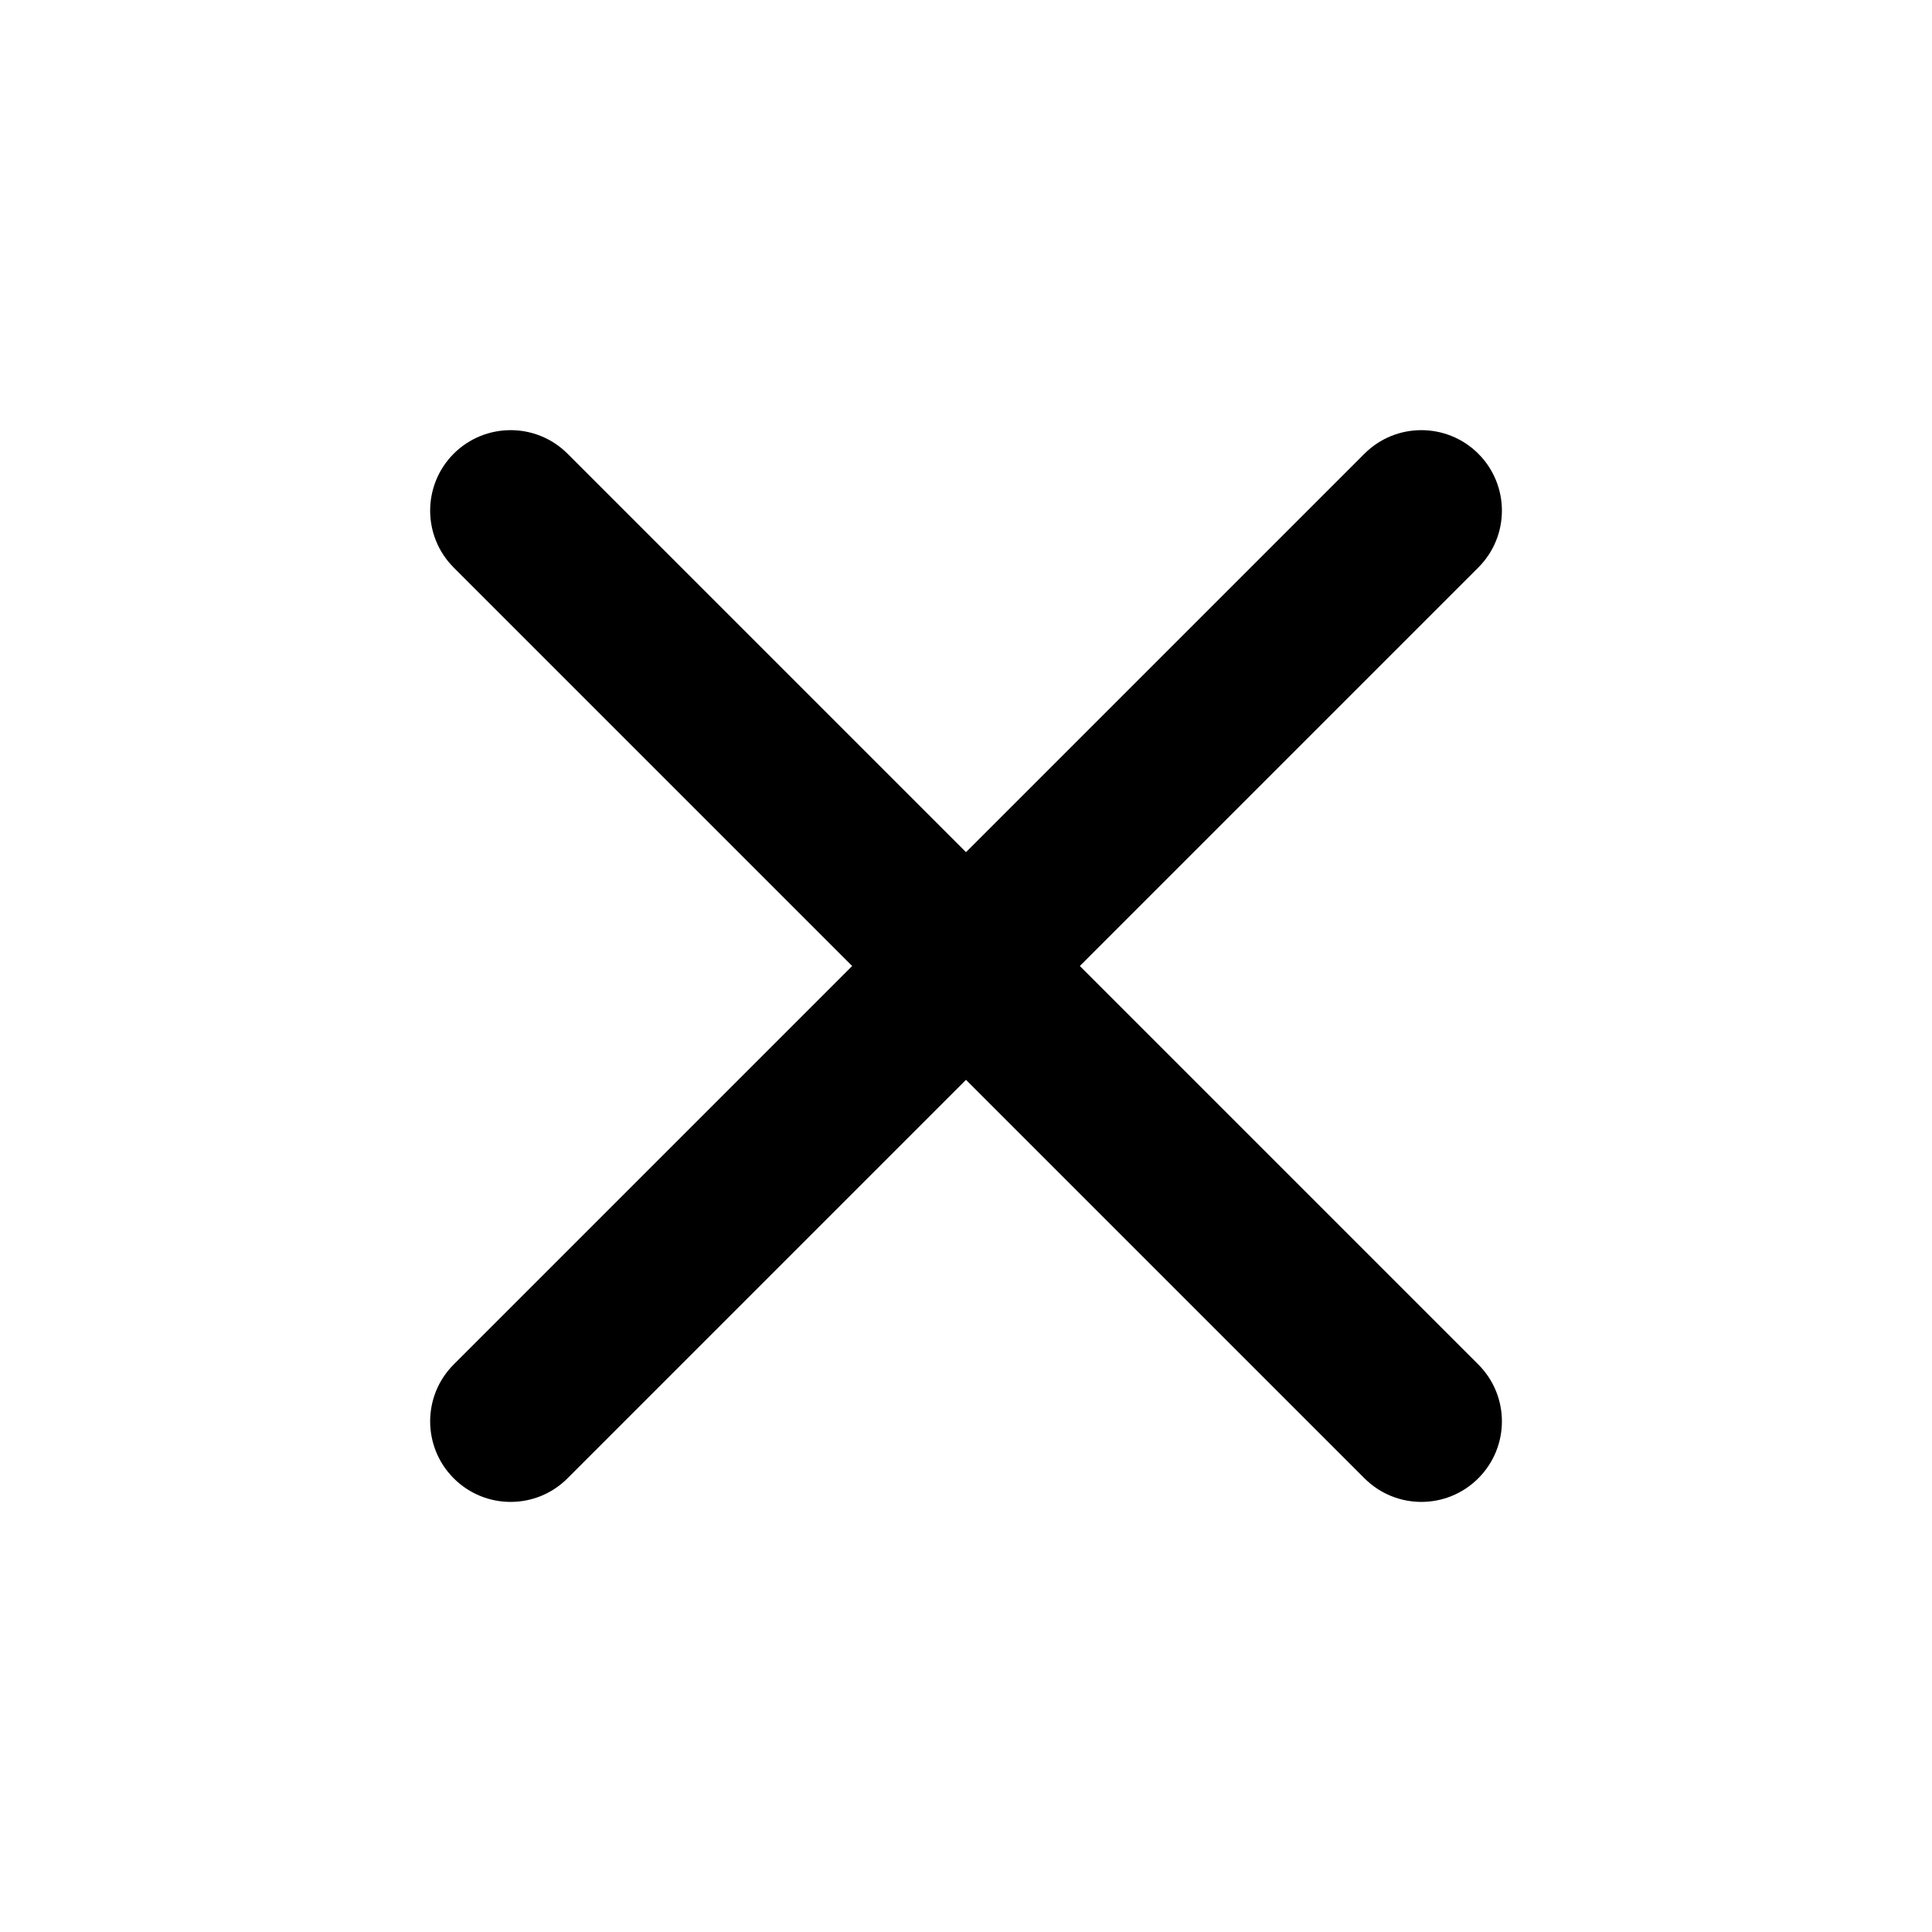
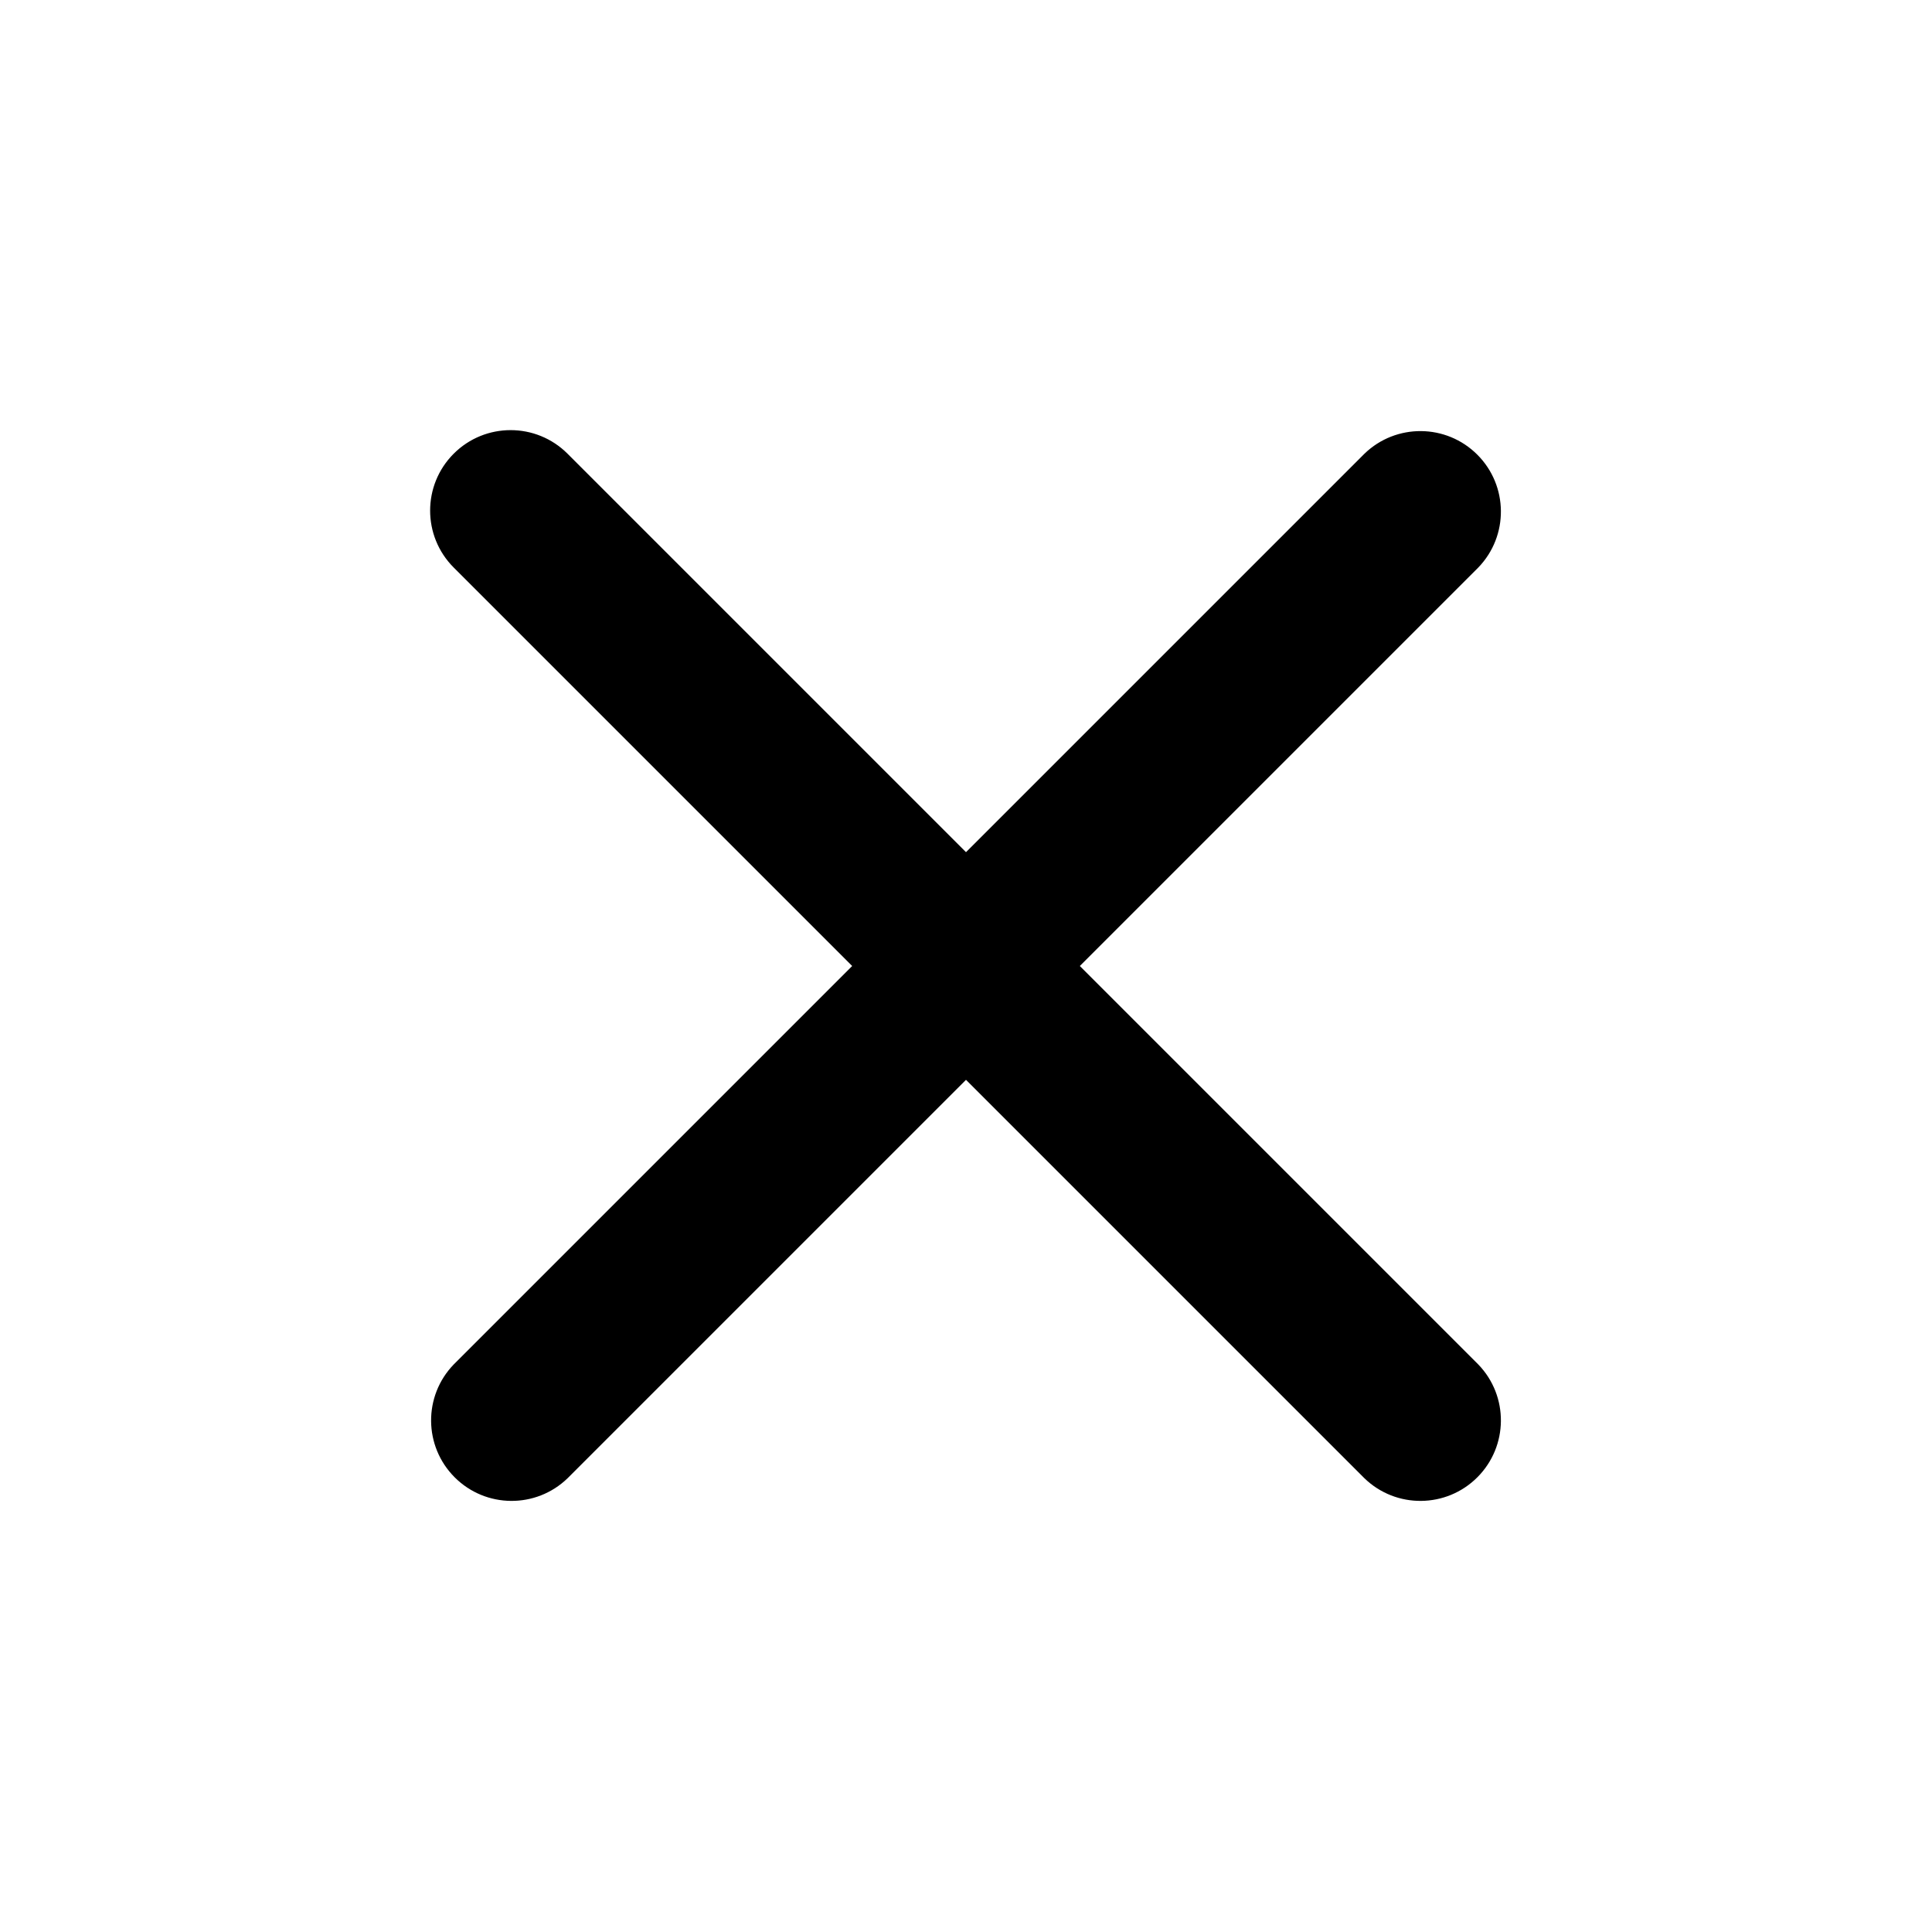
<svg xmlns="http://www.w3.org/2000/svg" width="24" height="24" viewBox="0 0 24 24" fill="none" class="icon-xl-heavy">
-   <path fill-rule="evenodd" clip-rule="evenodd" d="M5.636 5.636C6.027 5.246 6.66 5.246 7.05 5.636L12 10.586L16.95 5.636C17.34 5.246 17.973 5.246 18.364 5.636C18.755 6.027 18.755 6.66 18.364 7.05L13.414 12L18.364 16.95C18.755 17.34 18.755 17.973 18.364 18.364C17.973 18.755 17.34 18.755 16.95 18.364L12 13.414L7.05 18.364C6.66 18.755 6.027 18.755 5.636 18.364C5.246 17.973 5.246 17.34 5.636 16.95L10.586 12L5.636 7.05C5.246 6.66 5.246 6.027 5.636 5.636Z" fill="currentColor" />
+   <path fill-rule="evenodd" clip-rule="evenodd" d="M5.636 5.636a1 1 0 0 1 1.414 0l4.95 4.95 4.95-4.95a1 1 0 0 1 1.414 1.414L13.414 12l4.95 4.95a1 1 0 0 1-1.414 1.414L12 13.414l-4.95 4.95a1 1 0 0 1-1.414-1.414l4.95-4.95-4.95-4.95a1 1 0 0 1 0-1.414" fill="currentColor" />
</svg>
